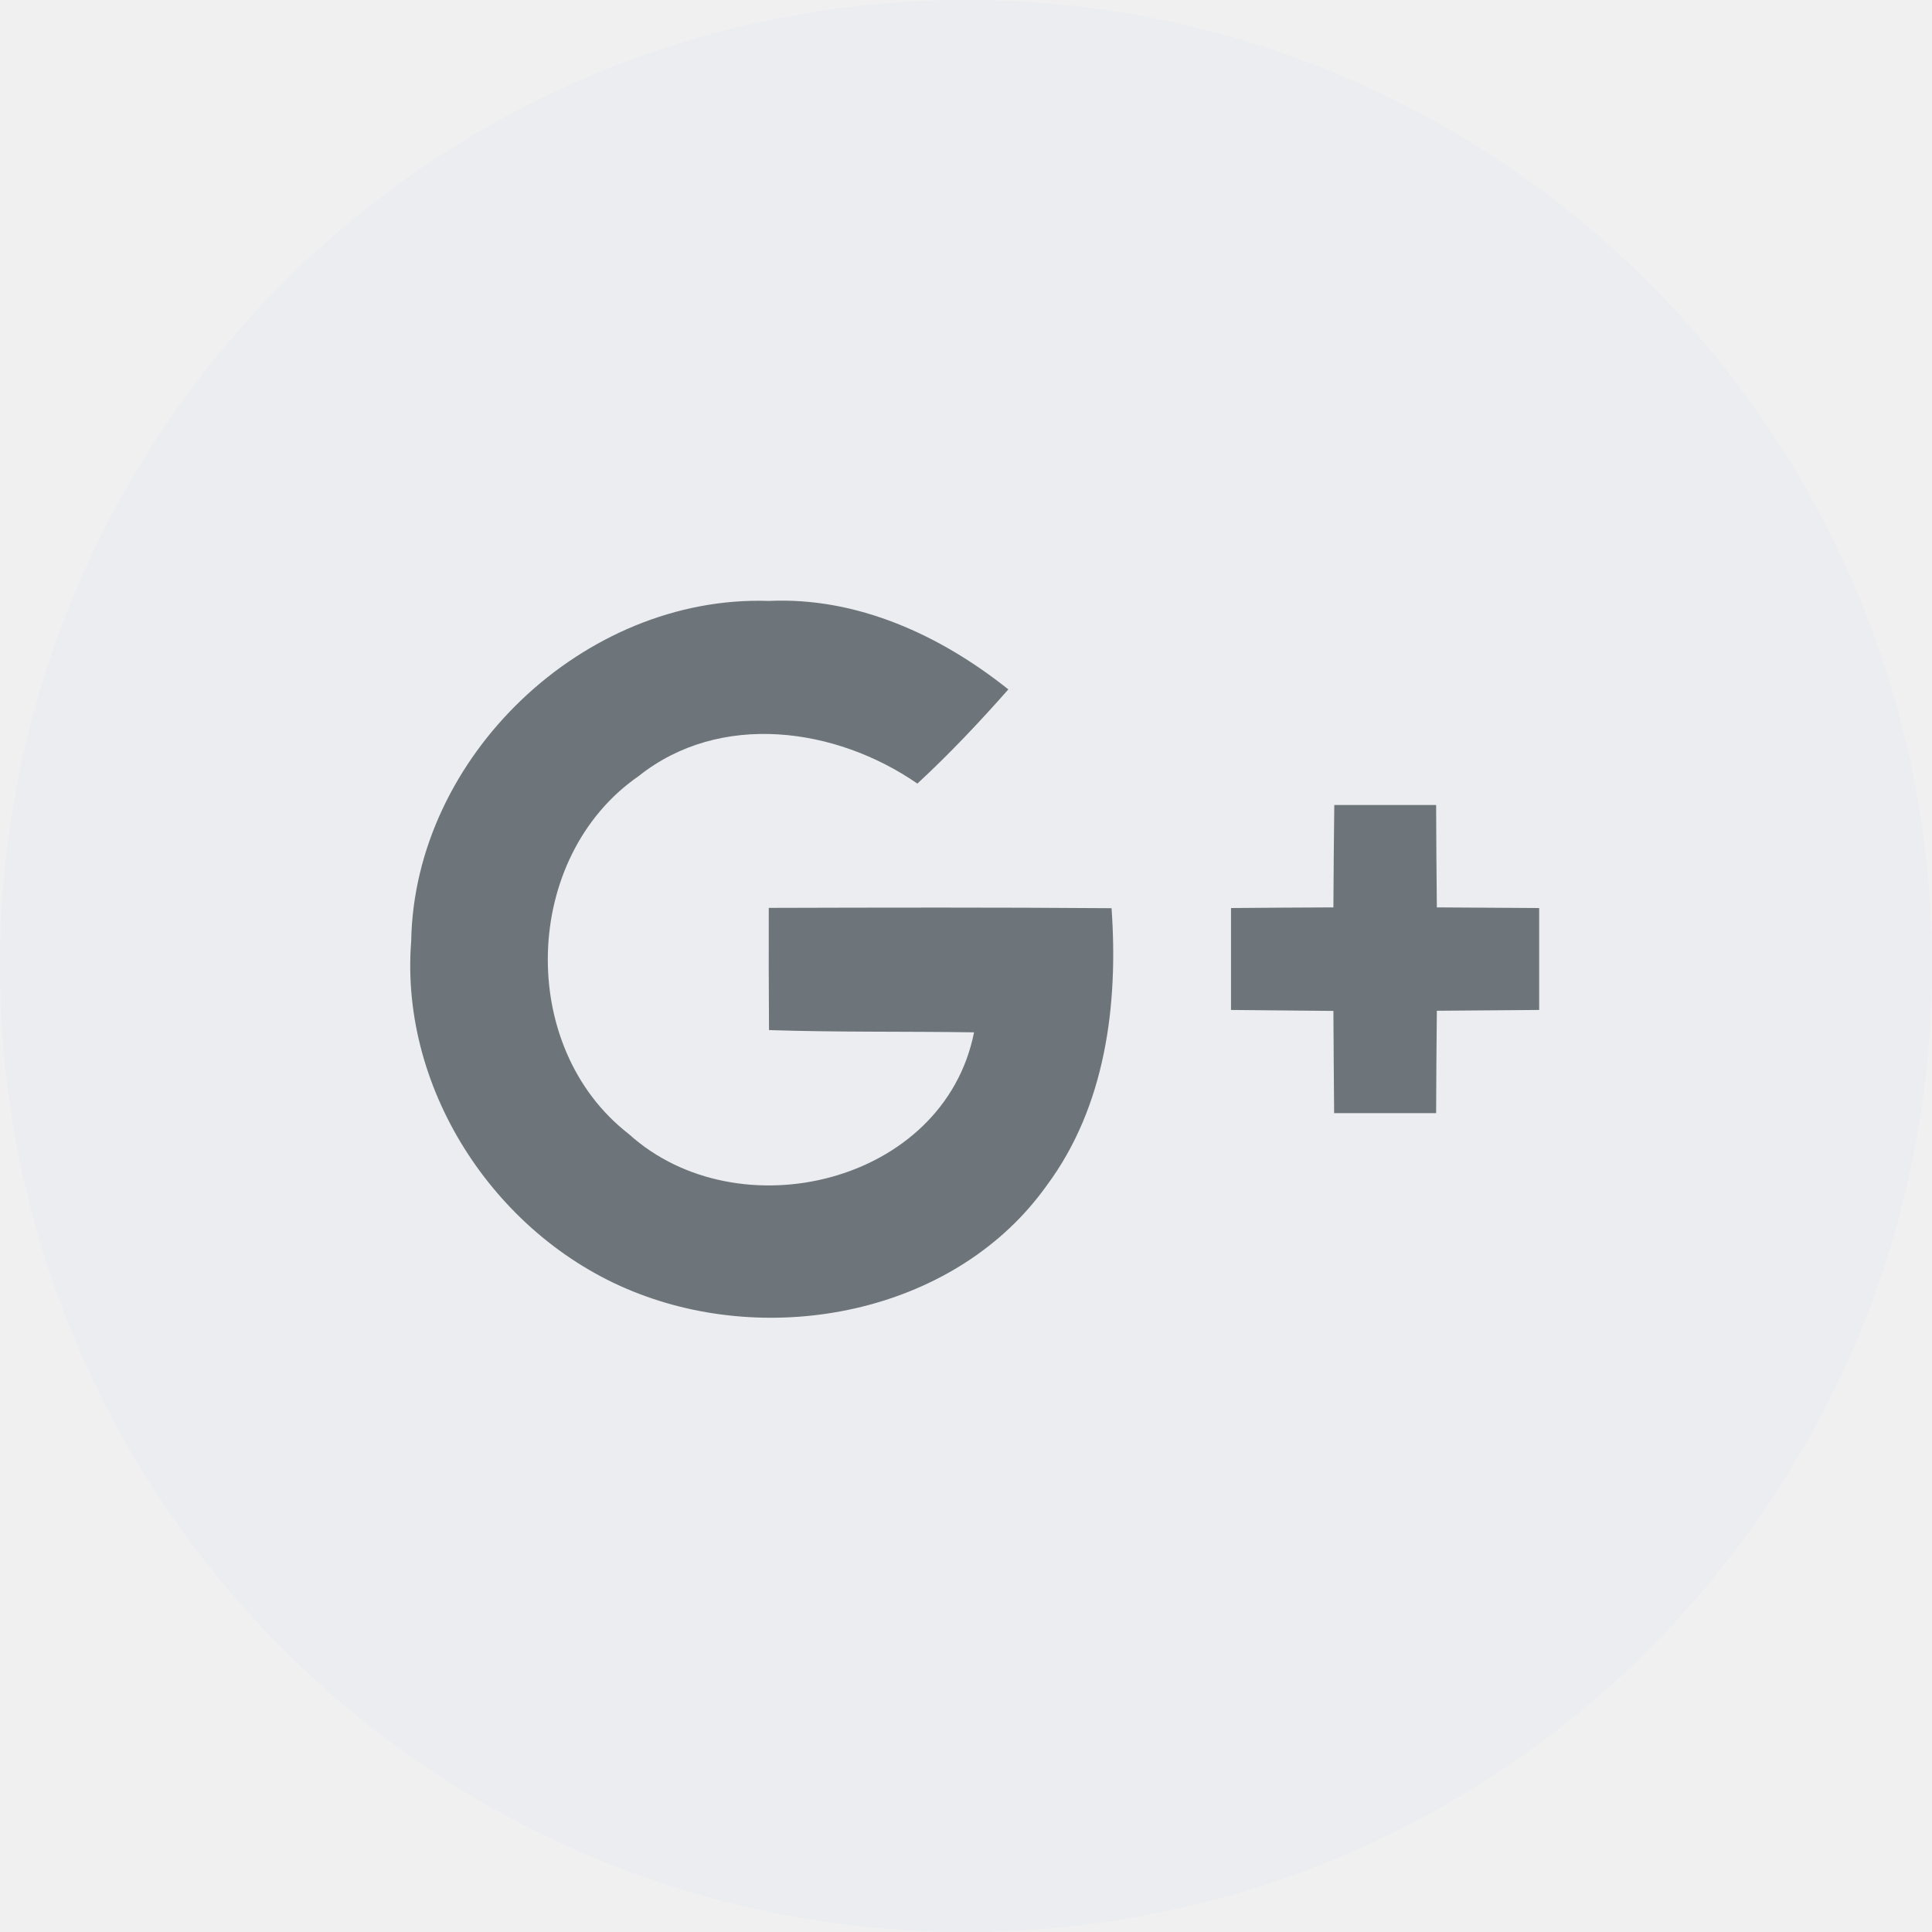
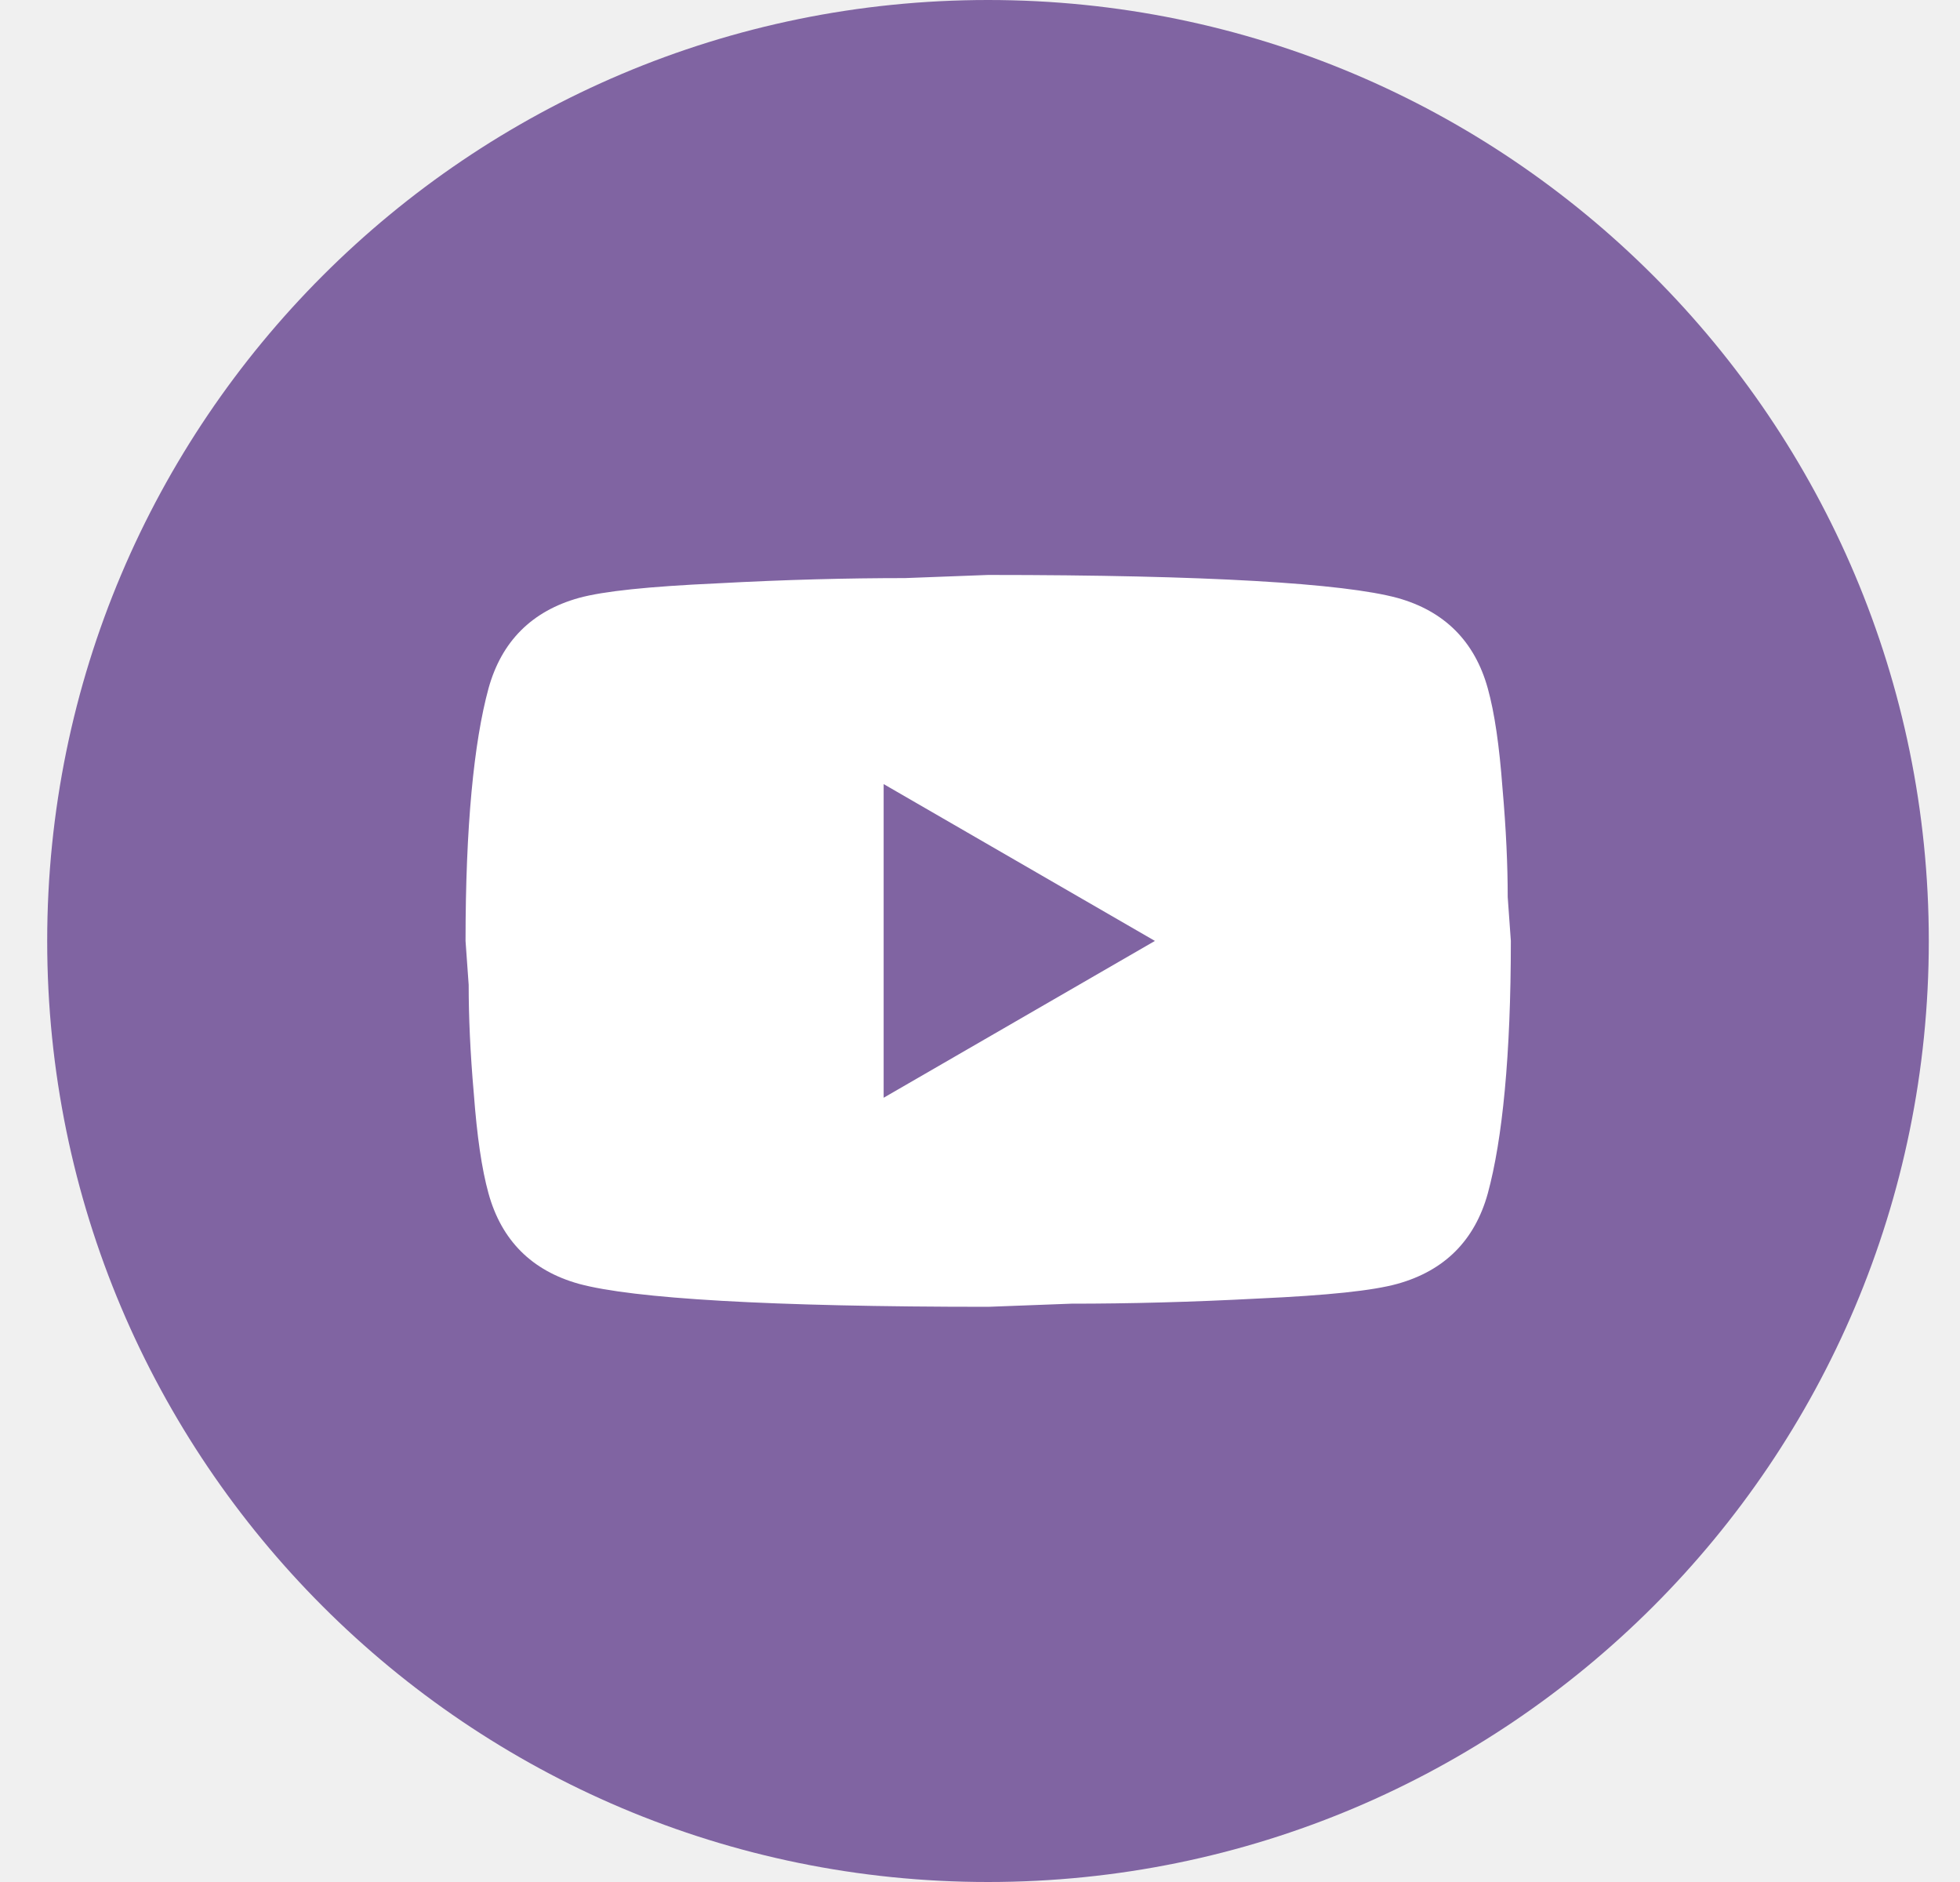
- <svg xmlns="http://www.w3.org/2000/svg" width="24" height="24" viewBox="0 0 24 24" fill="none">
-   <circle cx="12" cy="12" r="12" fill="#EBEDF0" />
-   <path d="M9.55 11.278C9.548 11.784 9.55 12.29 9.553 12.796C10.401 12.824 11.252 12.811 12.1 12.824C11.726 14.706 9.166 15.316 7.811 14.087C6.418 13.009 6.484 10.644 7.932 9.642C8.944 8.834 10.384 9.034 11.396 9.734C11.794 9.366 12.166 8.972 12.526 8.564C11.684 7.892 10.65 7.414 9.55 7.465C7.256 7.388 5.146 9.398 5.108 11.693C4.961 13.568 6.195 15.408 7.936 16.071C9.672 16.739 11.896 16.284 13.004 14.725C13.736 13.74 13.893 12.473 13.808 11.282C12.387 11.271 10.969 11.274 9.55 11.278Z" fill="#6D747A" />
-   <path d="M17.849 11.272C17.844 10.848 17.842 10.423 17.84 10C17.417 10 16.996 10 16.575 10C16.57 10.423 16.566 10.846 16.564 11.272C16.139 11.274 15.716 11.276 15.292 11.28C15.292 11.704 15.292 12.124 15.292 12.546C15.716 12.55 16.141 12.554 16.564 12.558C16.568 12.982 16.568 13.405 16.573 13.828C16.996 13.828 17.417 13.828 17.84 13.828C17.842 13.405 17.844 12.982 17.849 12.556C18.274 12.552 18.697 12.55 19.12 12.546C19.12 12.124 19.12 11.701 19.12 11.28C18.697 11.276 18.272 11.276 17.849 11.272Z" fill="#6D747A" />
+ <svg xmlns="http://www.w3.org/2000/svg" width="25" height="24" viewBox="0 0 25 24" fill="none">
+   <circle cx="12.602" cy="12" r="12" fill="#8064A2" />
+   <path d="M11.271 13.999L14.731 11.999L11.271 9.999V13.999ZM18.977 8.779C19.064 9.092 19.124 9.512 19.164 10.045C19.211 10.579 19.231 11.039 19.231 11.439L19.271 11.999C19.271 13.459 19.164 14.532 18.977 15.219C18.811 15.819 18.424 16.205 17.824 16.372C17.511 16.459 16.938 16.519 16.058 16.559C15.191 16.605 14.398 16.625 13.664 16.625L12.604 16.665C9.811 16.665 8.071 16.559 7.384 16.372C6.784 16.205 6.397 15.819 6.231 15.219C6.144 14.905 6.084 14.485 6.044 13.952C5.997 13.419 5.978 12.959 5.978 12.559L5.938 11.999C5.938 10.539 6.044 9.465 6.231 8.779C6.397 8.179 6.784 7.792 7.384 7.625C7.697 7.539 8.271 7.479 9.151 7.439C10.018 7.392 10.811 7.372 11.544 7.372L12.604 7.332C15.398 7.332 17.137 7.439 17.824 7.625C18.424 7.792 18.811 8.179 18.977 8.779Z" fill="white" />
</svg>
